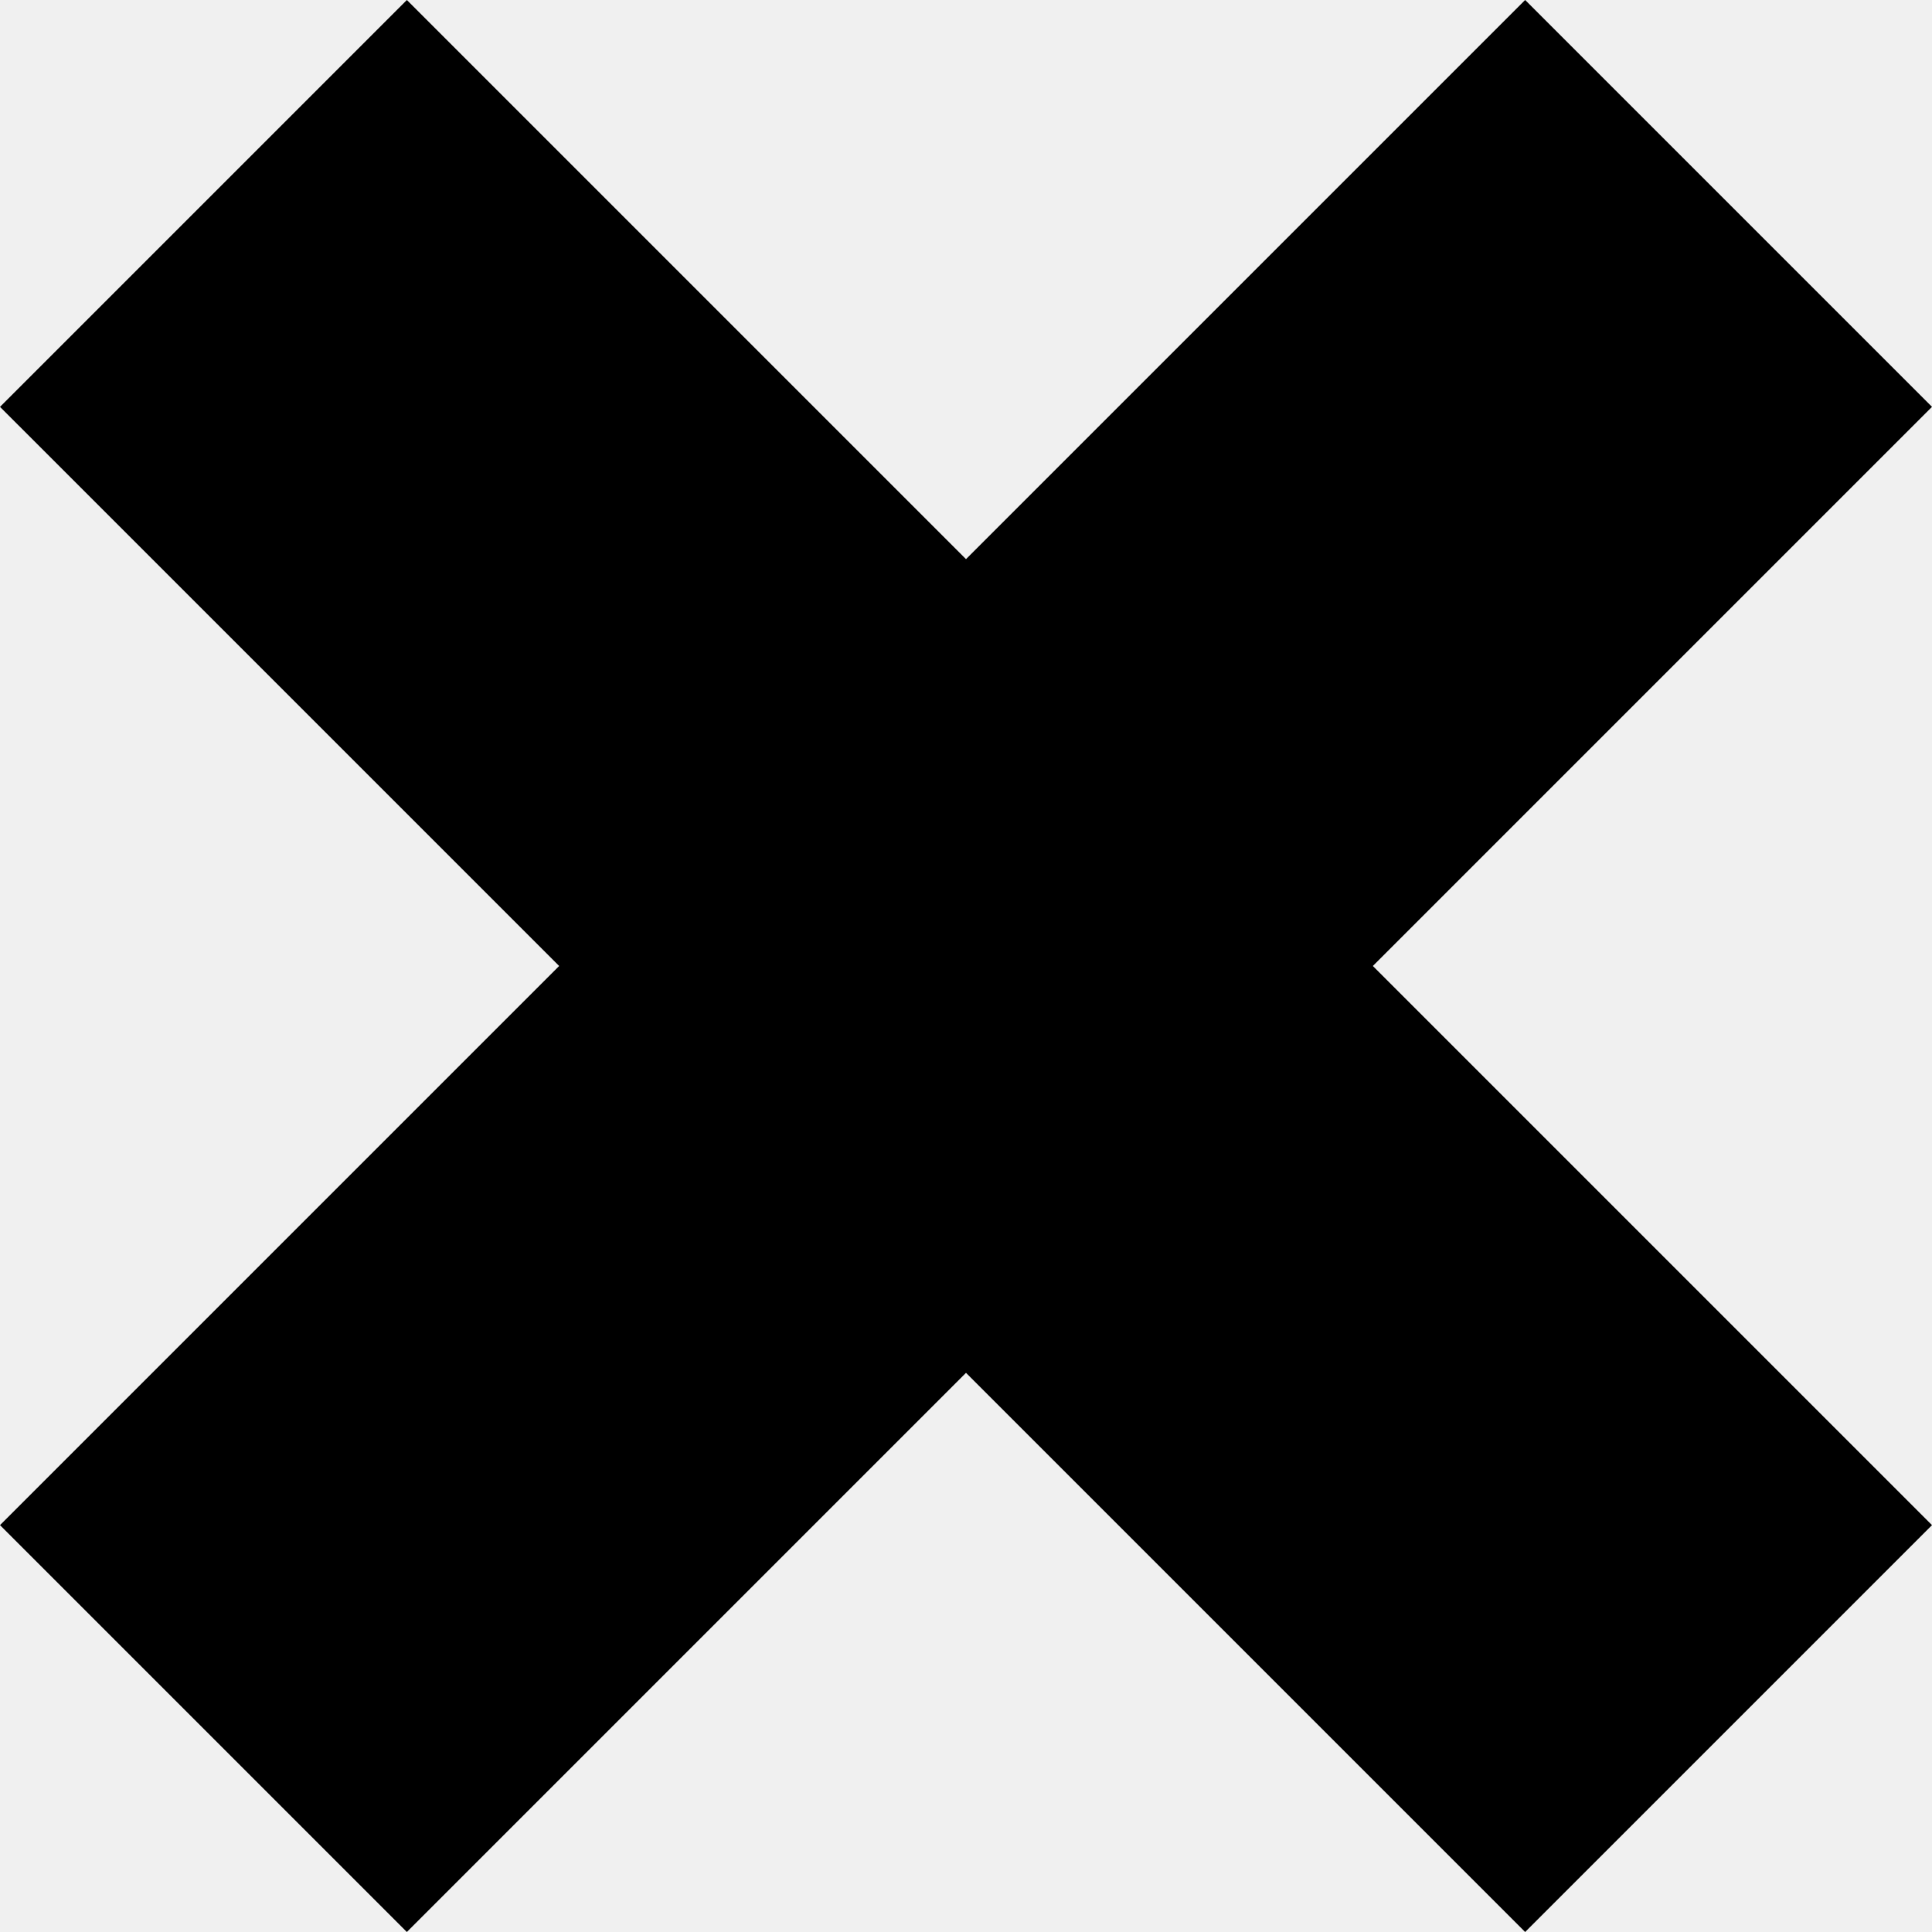
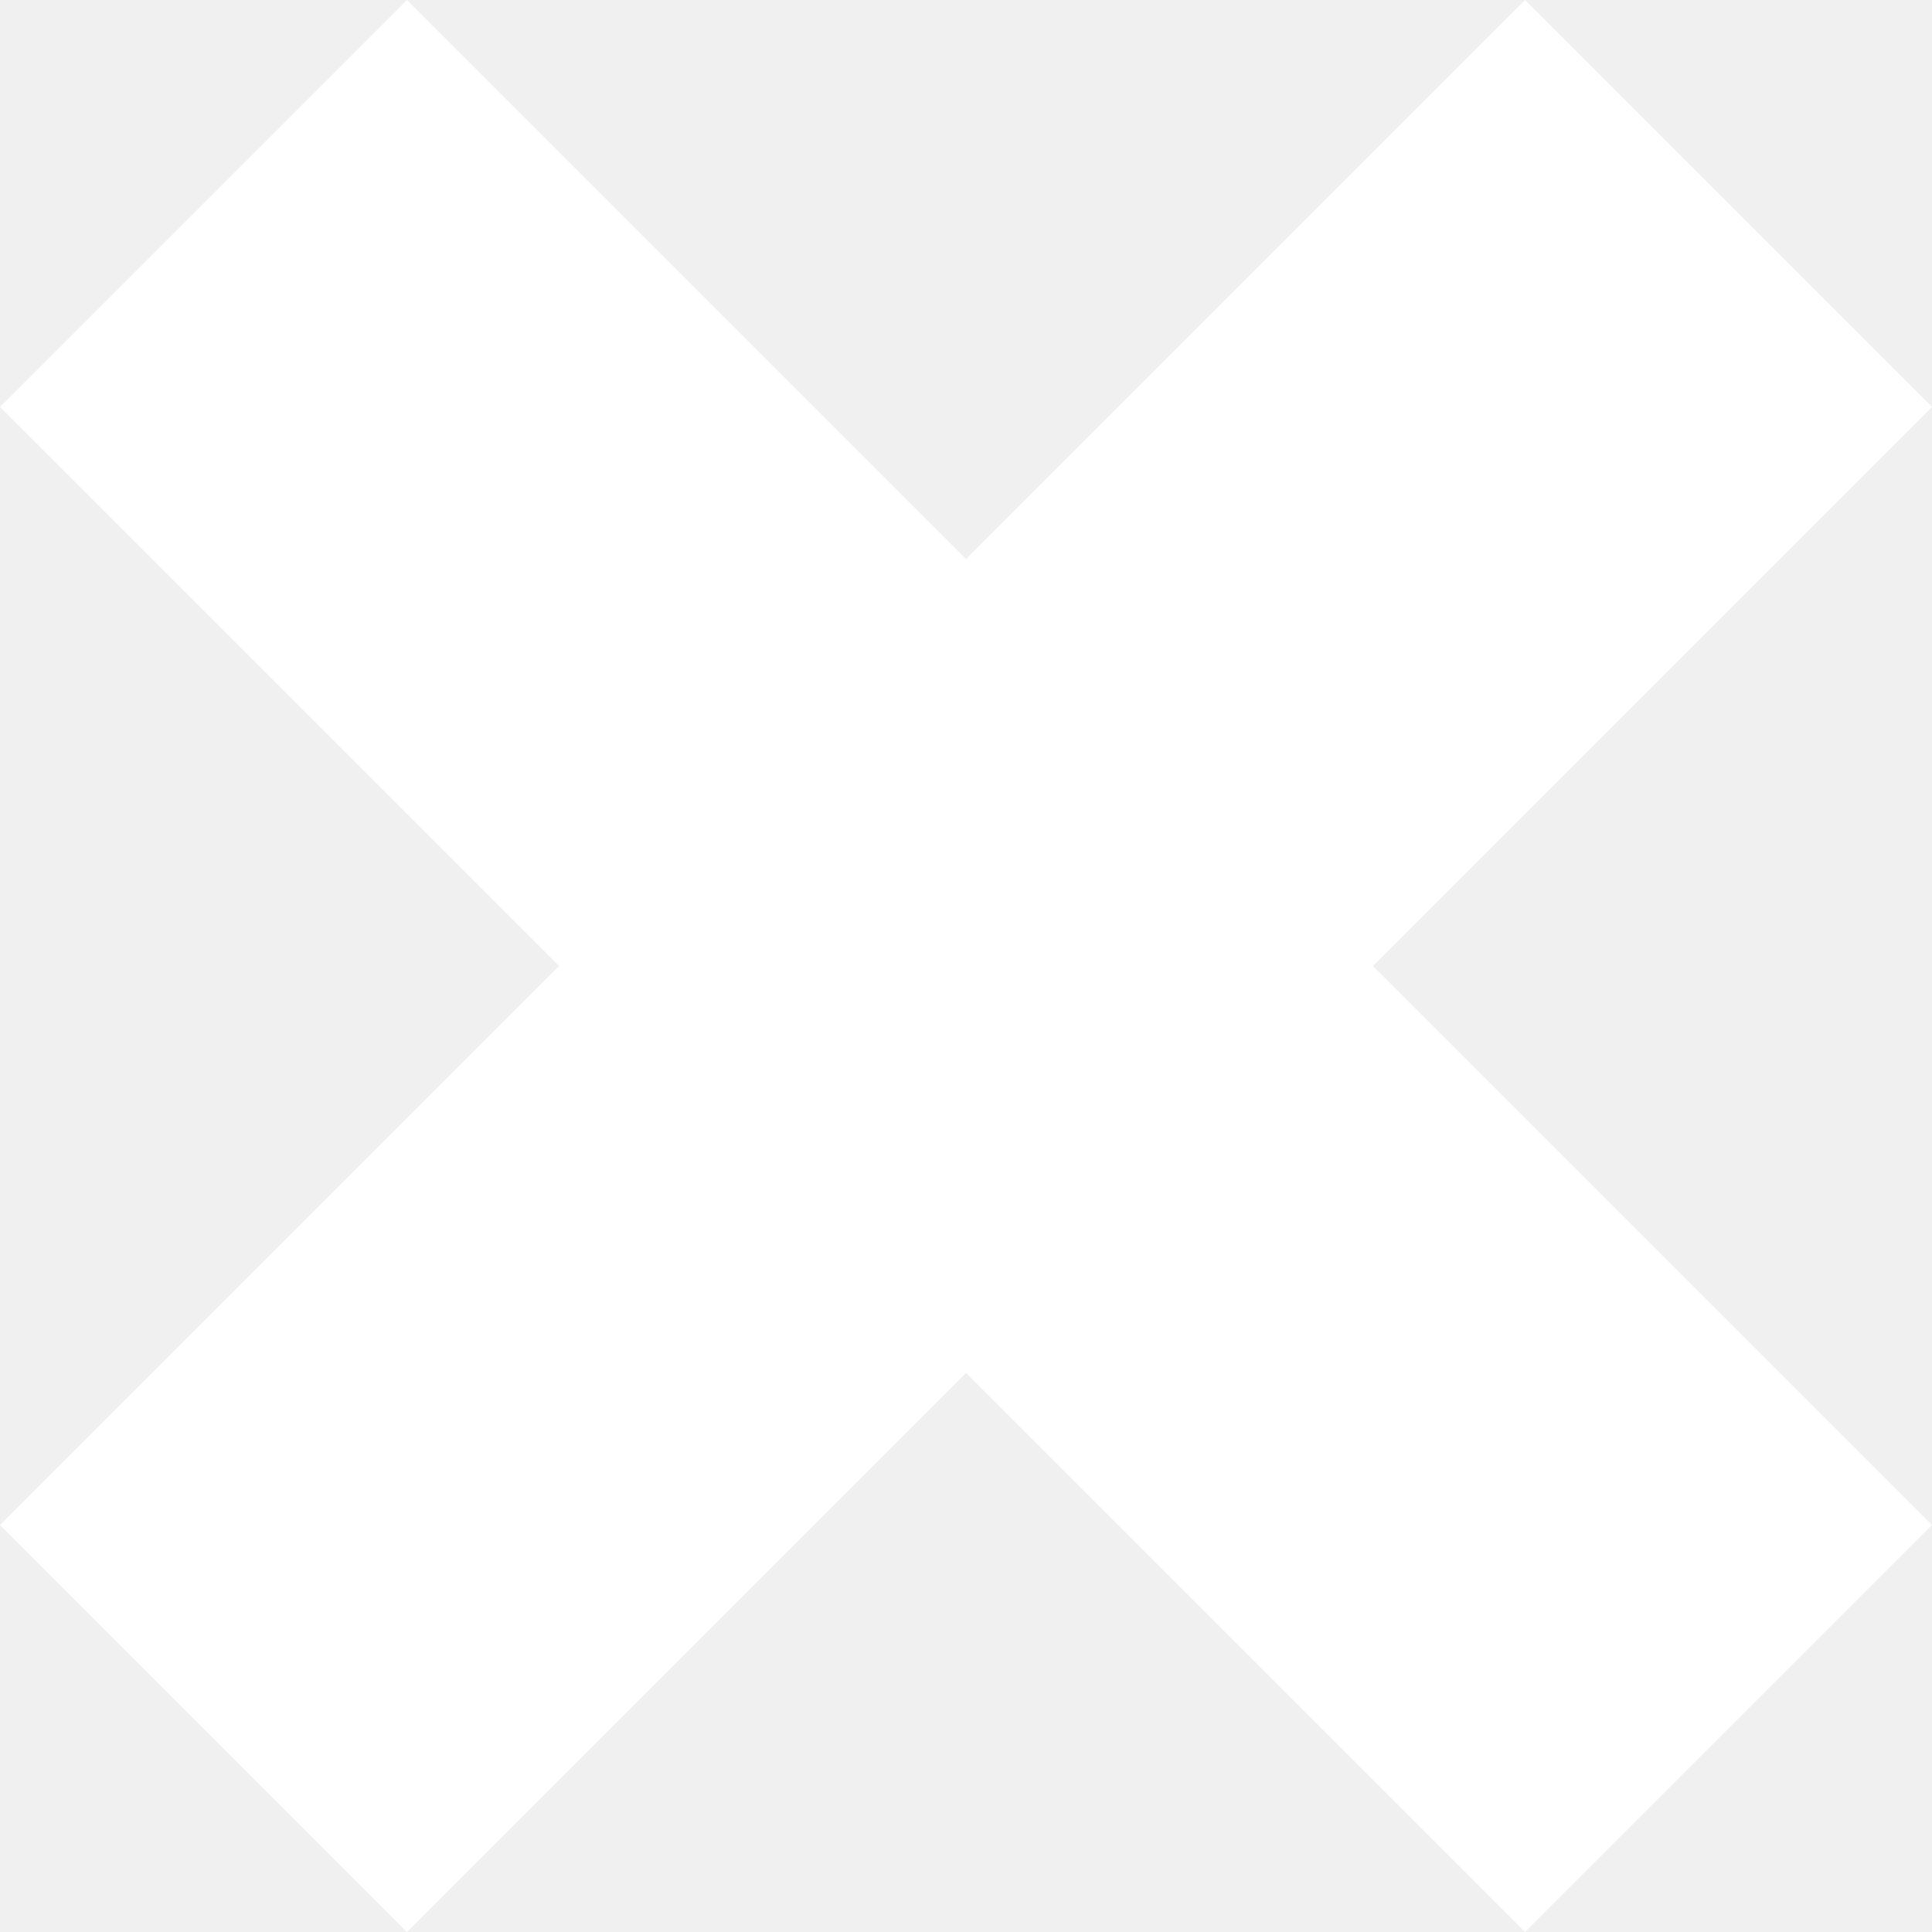
- <svg xmlns="http://www.w3.org/2000/svg" version="1.1" id="Capa_1" x="0px" y="0px" viewBox="0 0 490 490" style="enable-background:new 0 0 490 490;" xml:space="preserve">
+ <svg xmlns="http://www.w3.org/2000/svg" version="1.1" id="Capa_1" x="0px" y="0px" viewBox="0 0 490 490" style="enable-background:new 0 0 490 490;fill:#FFFFFF" xml:space="preserve">
  <polygon points="386.813,0 245,141.812 103.188,0 0,103.188 141.813,245 0,386.812 103.187,489.999 245,348.187 386.813,490   490,386.812 348.187,244.999 490,103.187 " />
  <g>
</g>
  <g>
</g>
  <g>
</g>
  <g>
</g>
  <g>
</g>
  <g>
</g>
  <g>
</g>
  <g>
</g>
  <g>
</g>
  <g>
</g>
  <g>
</g>
  <g>
</g>
  <g>
</g>
  <g>
</g>
  <g>
</g>
</svg>
